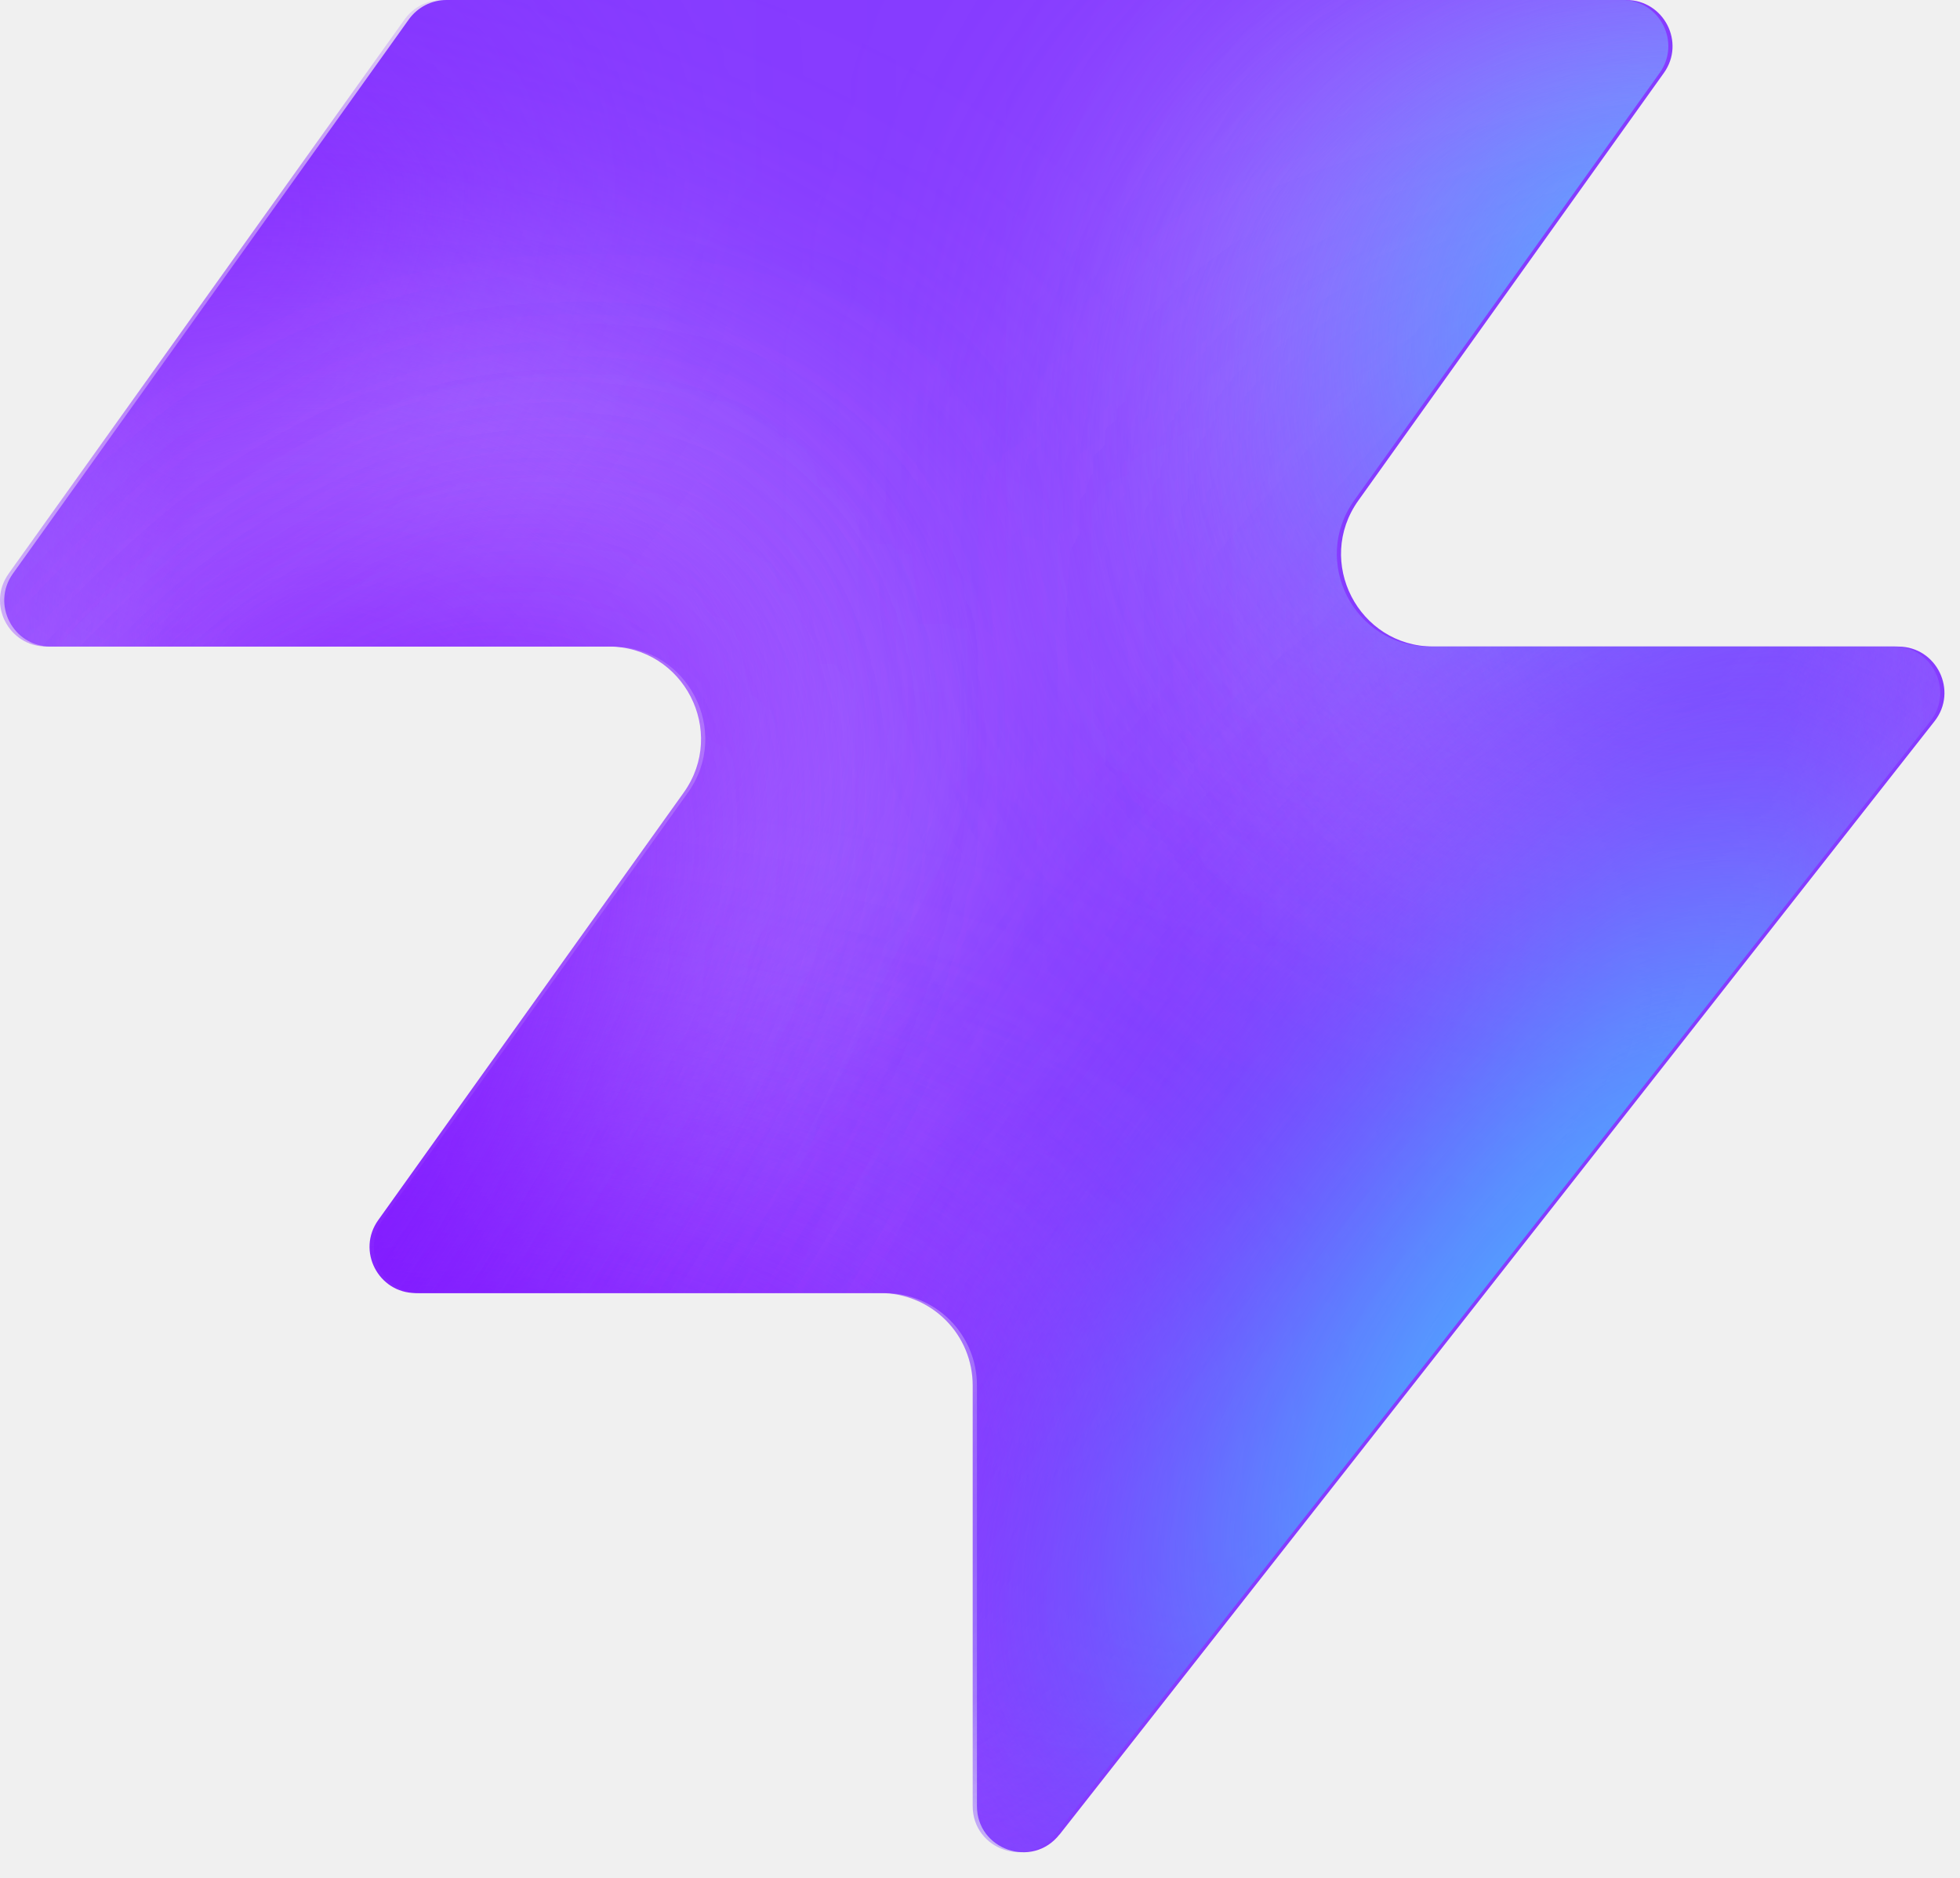
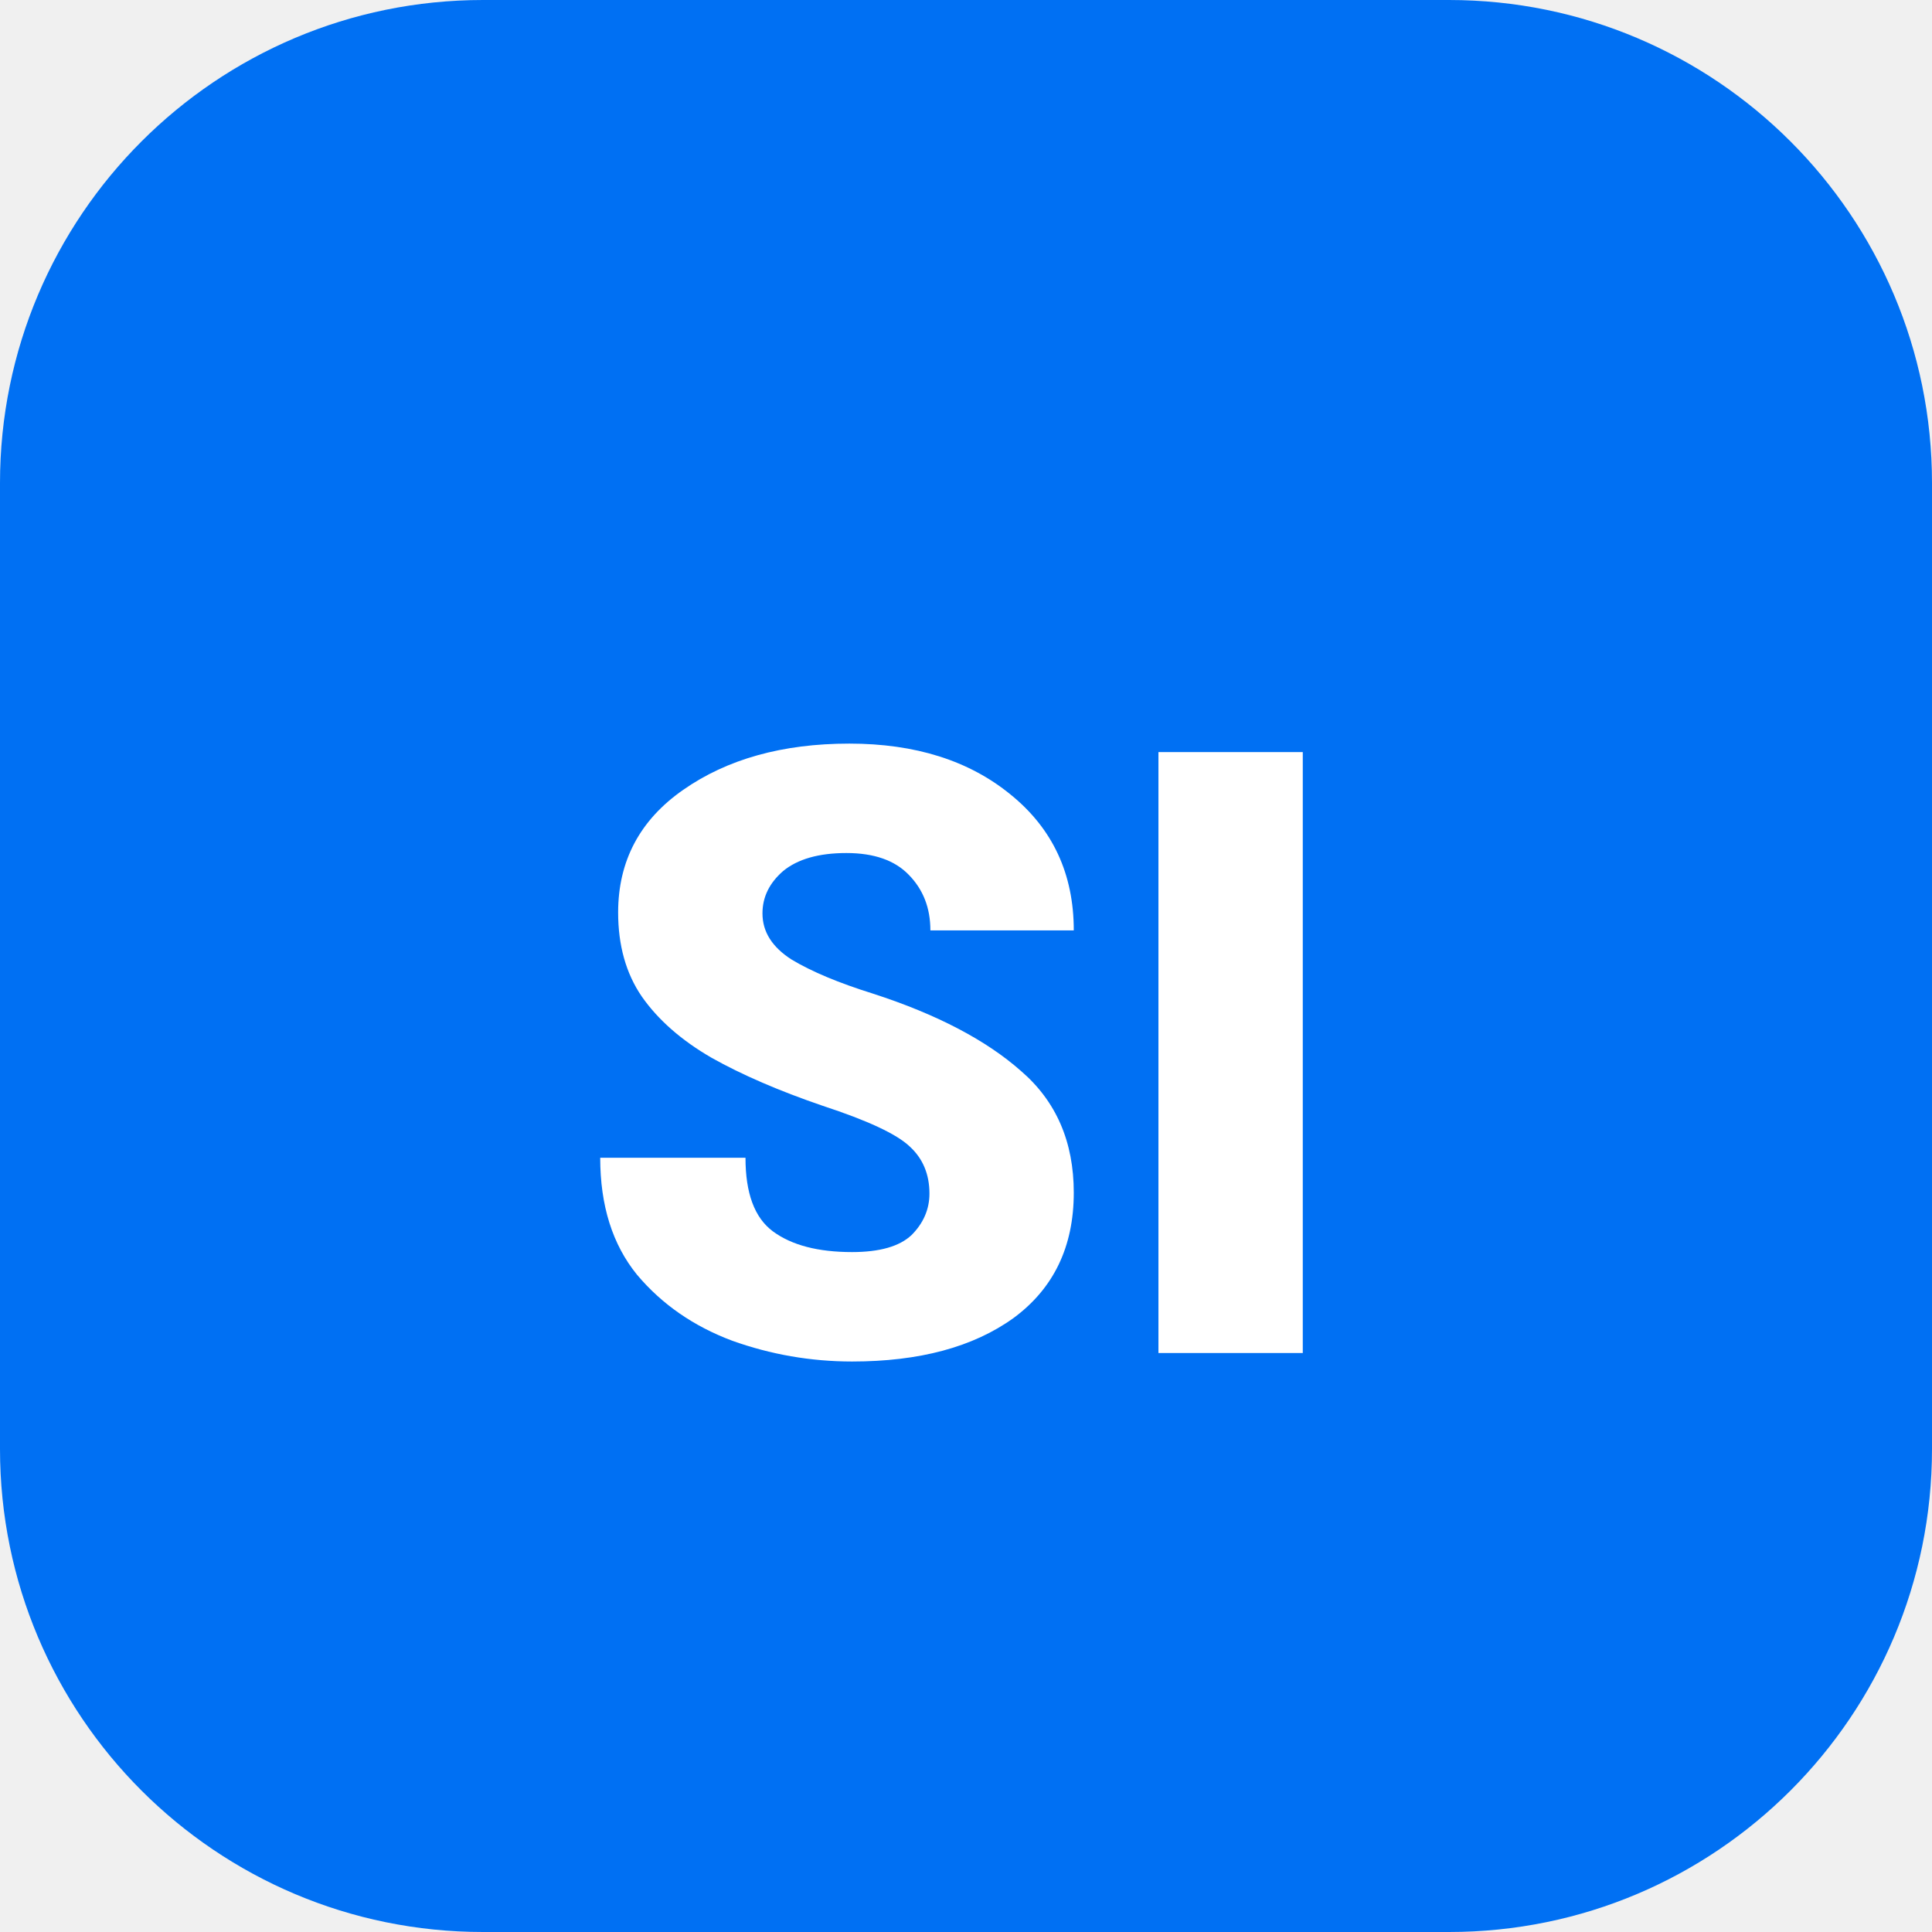
- <svg xmlns="http://www.w3.org/2000/svg" width="48" height="46" fill="none" viewBox="0 0 48 46">
-   <path fill="#863bff" d="M25.946 44.938c-.664.845-2.021.375-2.021-.698V33.937a2.26 2.26 0 0 0-2.262-2.262H10.287c-.92 0-1.456-1.04-.92-1.788l7.48-10.471c1.07-1.497 0-3.578-1.842-3.578H1.237c-.92 0-1.456-1.04-.92-1.788L10.013.474c.214-.297.556-.474.92-.474h28.894c.92 0 1.456 1.04.92 1.788l-7.48 10.471c-1.07 1.498 0 3.579 1.842 3.579h11.377c.943 0 1.473 1.088.89 1.83L25.947 44.94z" style="fill:#863bff;fill:color(display-p3 .525 .23 1);fill-opacity:1" />
-   <mask id="a" width="48" height="46" x="0" y="0" maskUnits="userSpaceOnUse" style="mask-type:alpha">
-     <path fill="#000" d="M25.842 44.938c-.664.844-2.021.375-2.021-.698V33.937a2.26 2.26 0 0 0-2.262-2.262H10.183c-.92 0-1.456-1.04-.92-1.788l7.48-10.471c1.07-1.498 0-3.579-1.842-3.579H1.133c-.92 0-1.456-1.04-.92-1.787L9.91.473c.214-.297.556-.474.92-.474h28.894c.92 0 1.456 1.04.92 1.788l-7.48 10.471c-1.07 1.498 0 3.578 1.842 3.578h11.377c.943 0 1.473 1.088.89 1.832L25.843 44.94z" style="fill:#000;fill-opacity:1" />
-   </mask>
-   <g mask="url(#a)">
-     <g filter="url(#b)">
-       <ellipse cx="5.508" cy="14.704" fill="#ede6ff" rx="5.508" ry="14.704" style="fill:#ede6ff;fill:color(display-p3 .927 .903 1);fill-opacity:1" transform="matrix(.00324 1 1 -.00324 -4.47 31.516)" />
-     </g>
-     <g filter="url(#c)">
-       <ellipse cx="10.399" cy="29.851" fill="#ede6ff" rx="10.399" ry="29.851" style="fill:#ede6ff;fill:color(display-p3 .927 .903 1);fill-opacity:1" transform="matrix(.00324 1 1 -.00324 -39.328 7.883)" />
-     </g>
-     <g filter="url(#d)">
-       <ellipse cx="5.508" cy="30.487" fill="#7e14ff" rx="5.508" ry="30.487" style="fill:#7e14ff;fill:color(display-p3 .492 .077 1);fill-opacity:1" transform="rotate(89.814 -25.913 -14.639)scale(1 -1)" />
-     </g>
-     <g filter="url(#e)">
-       <ellipse cx="5.508" cy="30.599" fill="#7e14ff" rx="5.508" ry="30.599" style="fill:#7e14ff;fill:color(display-p3 .492 .077 1);fill-opacity:1" transform="rotate(89.814 -32.644 -3.334)scale(1 -1)" />
-     </g>
-     <g filter="url(#f)">
-       <ellipse cx="5.508" cy="30.599" fill="#7e14ff" rx="5.508" ry="30.599" style="fill:#7e14ff;fill:color(display-p3 .492 .077 1);fill-opacity:1" transform="matrix(.00324 1 1 -.00324 -34.34 30.47)" />
-     </g>
-     <g filter="url(#g)">
-       <ellipse cx="14.072" cy="22.078" fill="#ede6ff" rx="14.072" ry="22.078" style="fill:#ede6ff;fill:color(display-p3 .927 .903 1);fill-opacity:1" transform="rotate(93.35 24.506 48.493)scale(-1 1)" />
-     </g>
-     <g filter="url(#h)">
-       <ellipse cx="3.47" cy="21.501" fill="#7e14ff" rx="3.47" ry="21.501" style="fill:#7e14ff;fill:color(display-p3 .492 .077 1);fill-opacity:1" transform="rotate(89.009 28.708 47.59)scale(-1 1)" />
-     </g>
-     <g filter="url(#i)">
-       <ellipse cx="3.47" cy="21.501" fill="#7e14ff" rx="3.47" ry="21.501" style="fill:#7e14ff;fill:color(display-p3 .492 .077 1);fill-opacity:1" transform="rotate(89.009 28.708 47.59)scale(-1 1)" />
-     </g>
-     <g filter="url(#j)">
-       <ellipse cx=".387" cy="8.972" fill="#7e14ff" rx="4.407" ry="29.108" style="fill:#7e14ff;fill:color(display-p3 .492 .077 1);fill-opacity:1" transform="rotate(39.51 .387 8.972)" />
-     </g>
-     <g filter="url(#k)">
-       <ellipse cx="47.523" cy="-6.092" fill="#7e14ff" rx="4.407" ry="29.108" style="fill:#7e14ff;fill:color(display-p3 .492 .077 1);fill-opacity:1" transform="rotate(37.892 47.523 -6.092)" />
-     </g>
-     <g filter="url(#l)">
-       <ellipse cx="41.412" cy="6.333" fill="#47bfff" rx="5.971" ry="9.665" style="fill:#47bfff;fill:color(display-p3 .28 .748 1);fill-opacity:1" transform="rotate(37.892 41.412 6.333)" />
-     </g>
-     <g filter="url(#m)">
-       <ellipse cx="-1.879" cy="38.332" fill="#7e14ff" rx="4.407" ry="29.108" style="fill:#7e14ff;fill:color(display-p3 .492 .077 1);fill-opacity:1" transform="rotate(37.892 -1.88 38.332)" />
-     </g>
-     <g filter="url(#n)">
-       <ellipse cx="-1.879" cy="38.332" fill="#7e14ff" rx="4.407" ry="29.108" style="fill:#7e14ff;fill:color(display-p3 .492 .077 1);fill-opacity:1" transform="rotate(37.892 -1.88 38.332)" />
-     </g>
-     <g filter="url(#o)">
-       <ellipse cx="35.651" cy="29.907" fill="#7e14ff" rx="4.407" ry="29.108" style="fill:#7e14ff;fill:color(display-p3 .492 .077 1);fill-opacity:1" transform="rotate(37.892 35.651 29.907)" />
-     </g>
-     <g filter="url(#p)">
-       <ellipse cx="38.418" cy="32.4" fill="#47bfff" rx="5.971" ry="15.297" style="fill:#47bfff;fill:color(display-p3 .28 .748 1);fill-opacity:1" transform="rotate(37.892 38.418 32.4)" />
-     </g>
-   </g>
-   <defs>
-     <filter id="b" width="60.045" height="41.654" x="-19.77" y="16.149" color-interpolation-filters="sRGB" filterUnits="userSpaceOnUse">
-       <feFlood flood-opacity="0" result="BackgroundImageFix" />
-       <feBlend in="SourceGraphic" in2="BackgroundImageFix" result="shape" />
-       <feGaussianBlur result="effect1_foregroundBlur_2002_17158" stdDeviation="7.659" />
-     </filter>
-     <filter id="c" width="90.34" height="51.437" x="-54.613" y="-7.533" color-interpolation-filters="sRGB" filterUnits="userSpaceOnUse">
-       <feFlood flood-opacity="0" result="BackgroundImageFix" />
-       <feBlend in="SourceGraphic" in2="BackgroundImageFix" result="shape" />
-       <feGaussianBlur result="effect1_foregroundBlur_2002_17158" stdDeviation="7.659" />
-     </filter>
-     <filter id="d" width="79.355" height="29.4" x="-49.64" y="2.03" color-interpolation-filters="sRGB" filterUnits="userSpaceOnUse">
-       <feFlood flood-opacity="0" result="BackgroundImageFix" />
-       <feBlend in="SourceGraphic" in2="BackgroundImageFix" result="shape" />
-       <feGaussianBlur result="effect1_foregroundBlur_2002_17158" stdDeviation="4.596" />
-     </filter>
-     <filter id="e" width="79.579" height="29.4" x="-45.045" y="20.029" color-interpolation-filters="sRGB" filterUnits="userSpaceOnUse">
-       <feFlood flood-opacity="0" result="BackgroundImageFix" />
-       <feBlend in="SourceGraphic" in2="BackgroundImageFix" result="shape" />
-       <feGaussianBlur result="effect1_foregroundBlur_2002_17158" stdDeviation="4.596" />
-     </filter>
-     <filter id="f" width="79.579" height="29.4" x="-43.513" y="21.178" color-interpolation-filters="sRGB" filterUnits="userSpaceOnUse">
-       <feFlood flood-opacity="0" result="BackgroundImageFix" />
-       <feBlend in="SourceGraphic" in2="BackgroundImageFix" result="shape" />
-       <feGaussianBlur result="effect1_foregroundBlur_2002_17158" stdDeviation="4.596" />
-     </filter>
-     <filter id="g" width="74.749" height="58.852" x="15.756" y="-17.901" color-interpolation-filters="sRGB" filterUnits="userSpaceOnUse">
-       <feFlood flood-opacity="0" result="BackgroundImageFix" />
-       <feBlend in="SourceGraphic" in2="BackgroundImageFix" result="shape" />
-       <feGaussianBlur result="effect1_foregroundBlur_2002_17158" stdDeviation="7.659" />
-     </filter>
-     <filter id="h" width="61.377" height="25.362" x="23.548" y="2.284" color-interpolation-filters="sRGB" filterUnits="userSpaceOnUse">
-       <feFlood flood-opacity="0" result="BackgroundImageFix" />
-       <feBlend in="SourceGraphic" in2="BackgroundImageFix" result="shape" />
-       <feGaussianBlur result="effect1_foregroundBlur_2002_17158" stdDeviation="4.596" />
-     </filter>
-     <filter id="i" width="61.377" height="25.362" x="23.548" y="2.284" color-interpolation-filters="sRGB" filterUnits="userSpaceOnUse">
-       <feFlood flood-opacity="0" result="BackgroundImageFix" />
-       <feBlend in="SourceGraphic" in2="BackgroundImageFix" result="shape" />
-       <feGaussianBlur result="effect1_foregroundBlur_2002_17158" stdDeviation="4.596" />
-     </filter>
-     <filter id="j" width="56.045" height="63.649" x="-27.636" y="-22.853" color-interpolation-filters="sRGB" filterUnits="userSpaceOnUse">
-       <feFlood flood-opacity="0" result="BackgroundImageFix" />
-       <feBlend in="SourceGraphic" in2="BackgroundImageFix" result="shape" />
-       <feGaussianBlur result="effect1_foregroundBlur_2002_17158" stdDeviation="4.596" />
-     </filter>
-     <filter id="k" width="54.814" height="64.646" x="20.116" y="-38.415" color-interpolation-filters="sRGB" filterUnits="userSpaceOnUse">
-       <feFlood flood-opacity="0" result="BackgroundImageFix" />
-       <feBlend in="SourceGraphic" in2="BackgroundImageFix" result="shape" />
-       <feGaussianBlur result="effect1_foregroundBlur_2002_17158" stdDeviation="4.596" />
-     </filter>
-     <filter id="l" width="33.541" height="35.313" x="24.641" y="-11.323" color-interpolation-filters="sRGB" filterUnits="userSpaceOnUse">
-       <feFlood flood-opacity="0" result="BackgroundImageFix" />
-       <feBlend in="SourceGraphic" in2="BackgroundImageFix" result="shape" />
-       <feGaussianBlur result="effect1_foregroundBlur_2002_17158" stdDeviation="4.596" />
-     </filter>
-     <filter id="m" width="54.814" height="64.646" x="-29.286" y="6.009" color-interpolation-filters="sRGB" filterUnits="userSpaceOnUse">
-       <feFlood flood-opacity="0" result="BackgroundImageFix" />
-       <feBlend in="SourceGraphic" in2="BackgroundImageFix" result="shape" />
-       <feGaussianBlur result="effect1_foregroundBlur_2002_17158" stdDeviation="4.596" />
-     </filter>
-     <filter id="n" width="54.814" height="64.646" x="-29.286" y="6.009" color-interpolation-filters="sRGB" filterUnits="userSpaceOnUse">
-       <feFlood flood-opacity="0" result="BackgroundImageFix" />
-       <feBlend in="SourceGraphic" in2="BackgroundImageFix" result="shape" />
-       <feGaussianBlur result="effect1_foregroundBlur_2002_17158" stdDeviation="4.596" />
-     </filter>
-     <filter id="o" width="54.814" height="64.646" x="8.244" y="-2.416" color-interpolation-filters="sRGB" filterUnits="userSpaceOnUse">
-       <feFlood flood-opacity="0" result="BackgroundImageFix" />
-       <feBlend in="SourceGraphic" in2="BackgroundImageFix" result="shape" />
-       <feGaussianBlur result="effect1_foregroundBlur_2002_17158" stdDeviation="4.596" />
-     </filter>
-     <filter id="p" width="39.409" height="43.623" x="18.713" y="10.588" color-interpolation-filters="sRGB" filterUnits="userSpaceOnUse">
-       <feFlood flood-opacity="0" result="BackgroundImageFix" />
-       <feBlend in="SourceGraphic" in2="BackgroundImageFix" result="shape" />
-       <feGaussianBlur result="effect1_foregroundBlur_2002_17158" stdDeviation="4.596" />
-     </filter>
-   </defs>
+ <svg xmlns="http://www.w3.org/2000/svg" viewBox="0 0 32 32">
+   <rect width="32" height="32" rx="8" fill="#0070f3" />
+   <text x="50%" y="58%" dominant-baseline="middle" text-anchor="middle" fill="#ffffff" font-family="-apple-system, BlinkMacSystemFont, 'Segoe UI', Roboto, Helvetica, Arial, sans-serif" font-weight="900" font-size="14">SI</text>
</svg>
